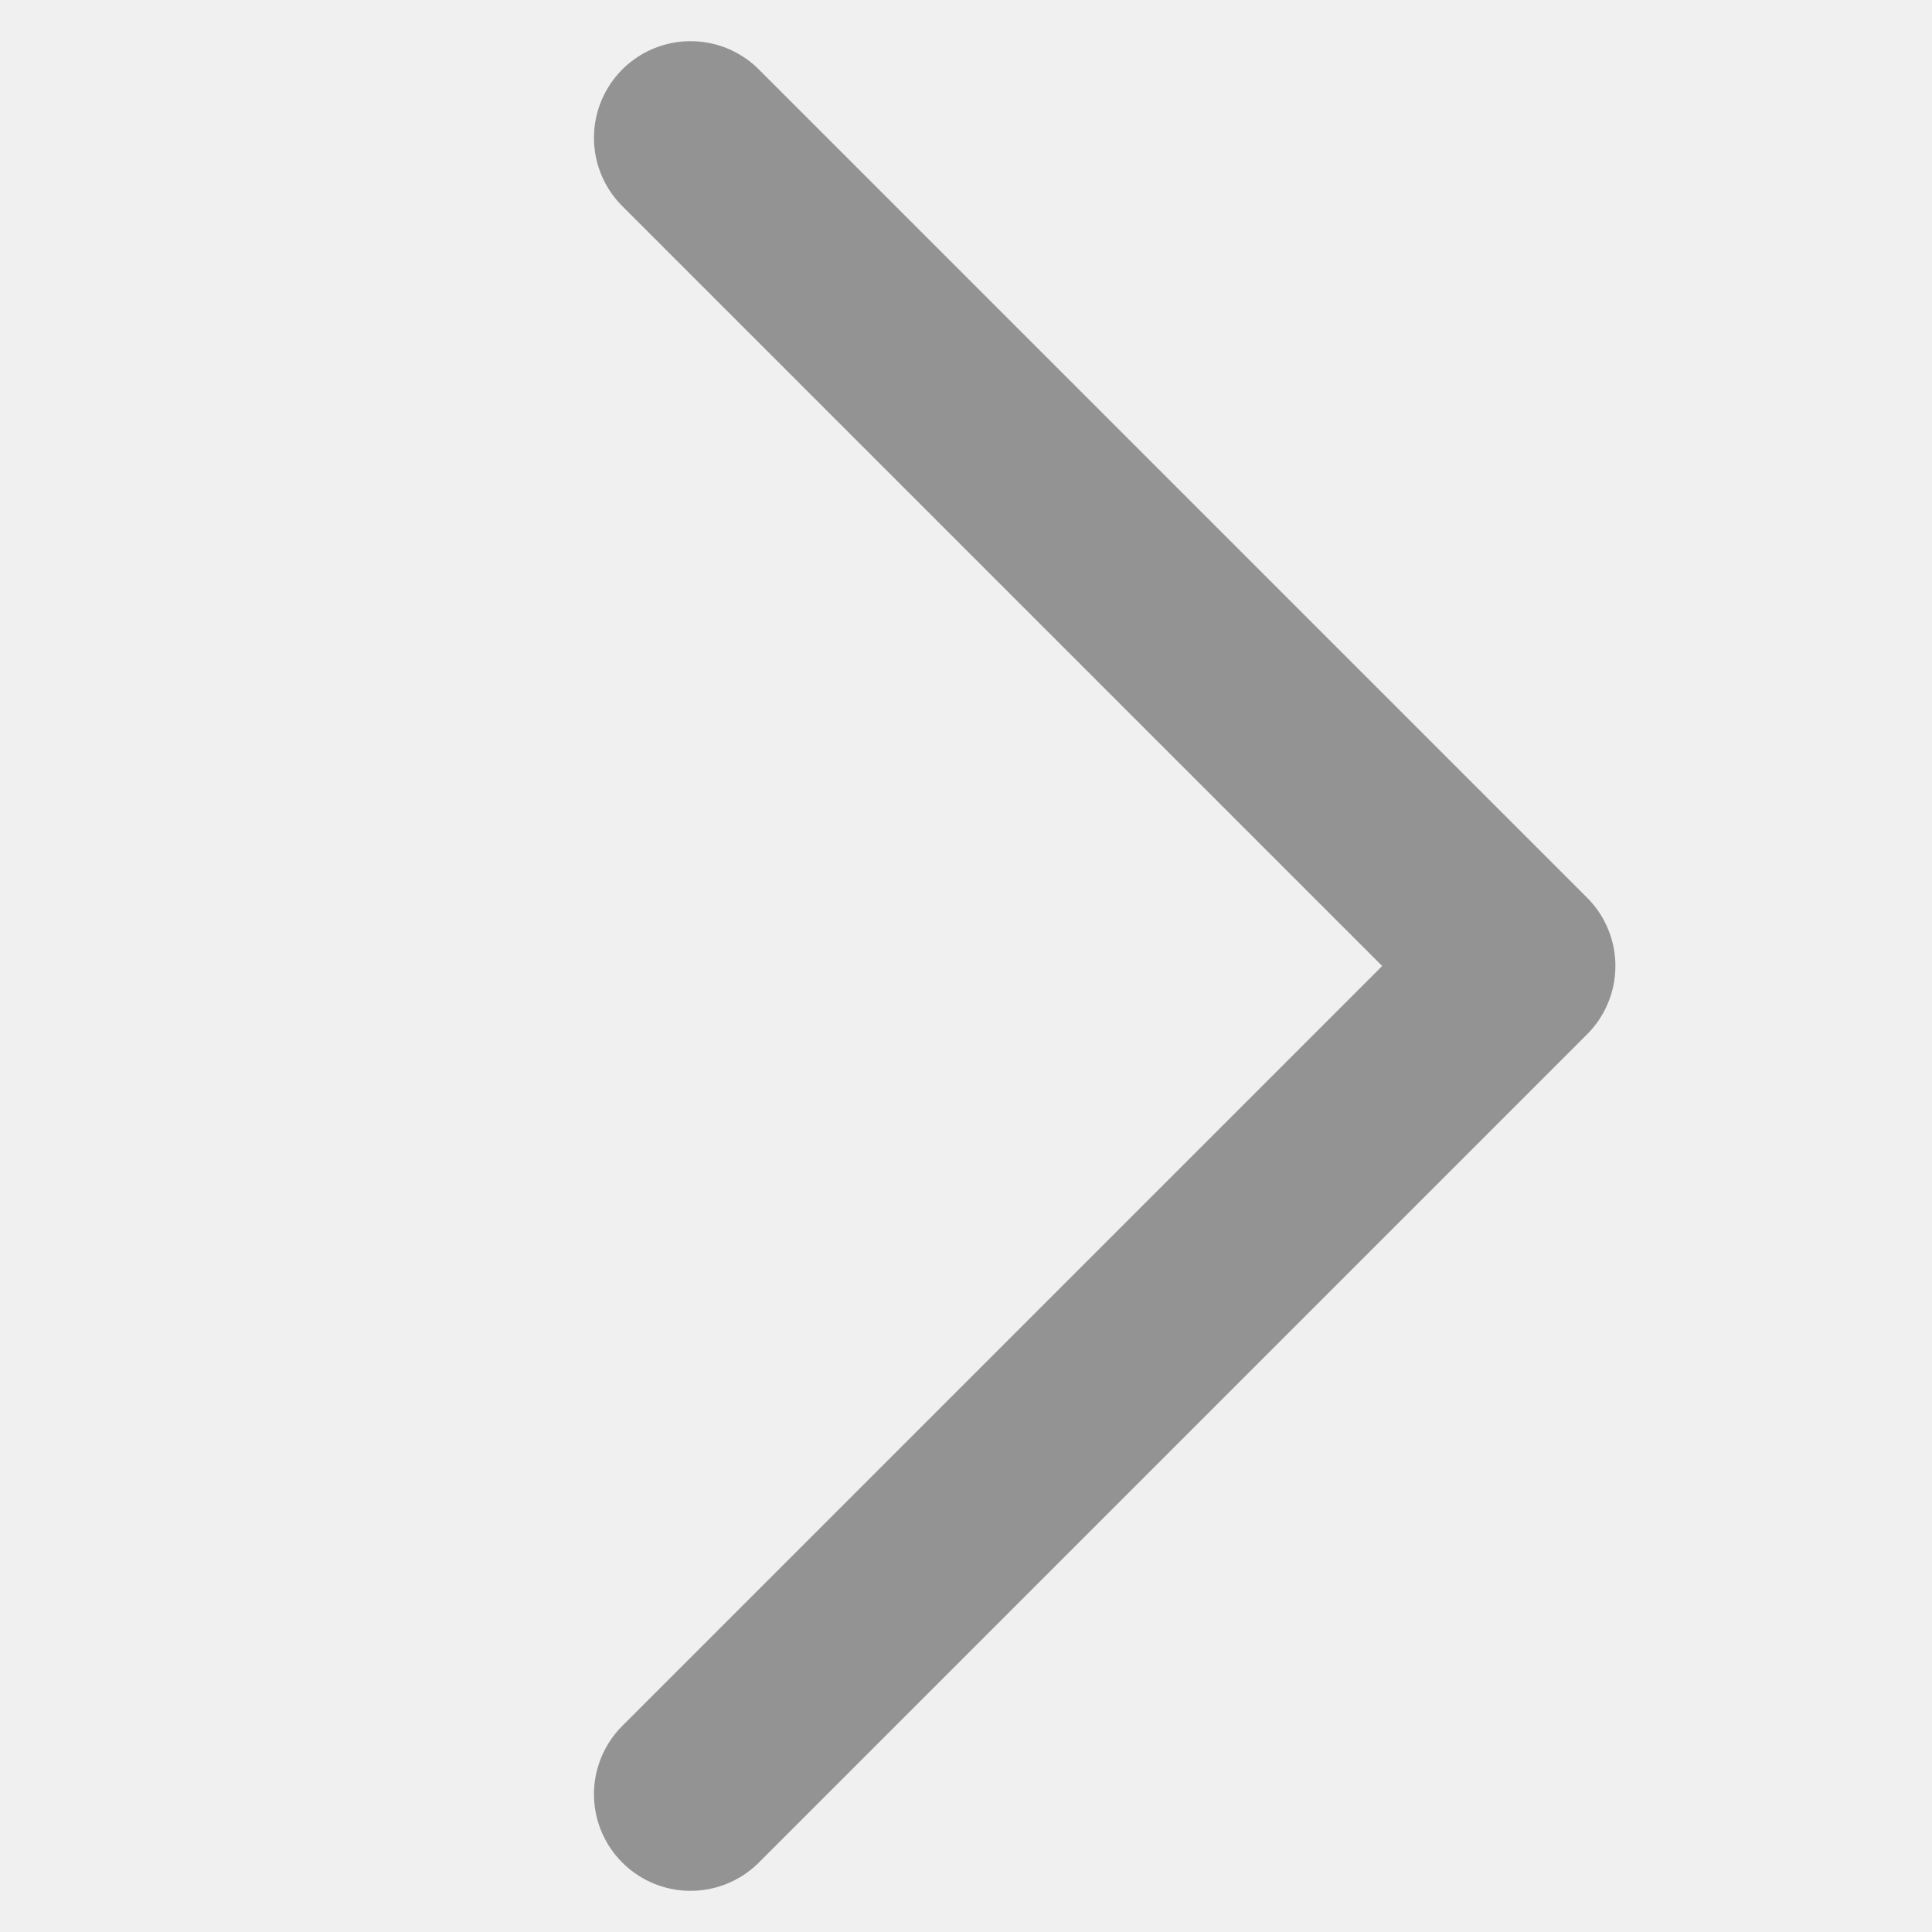
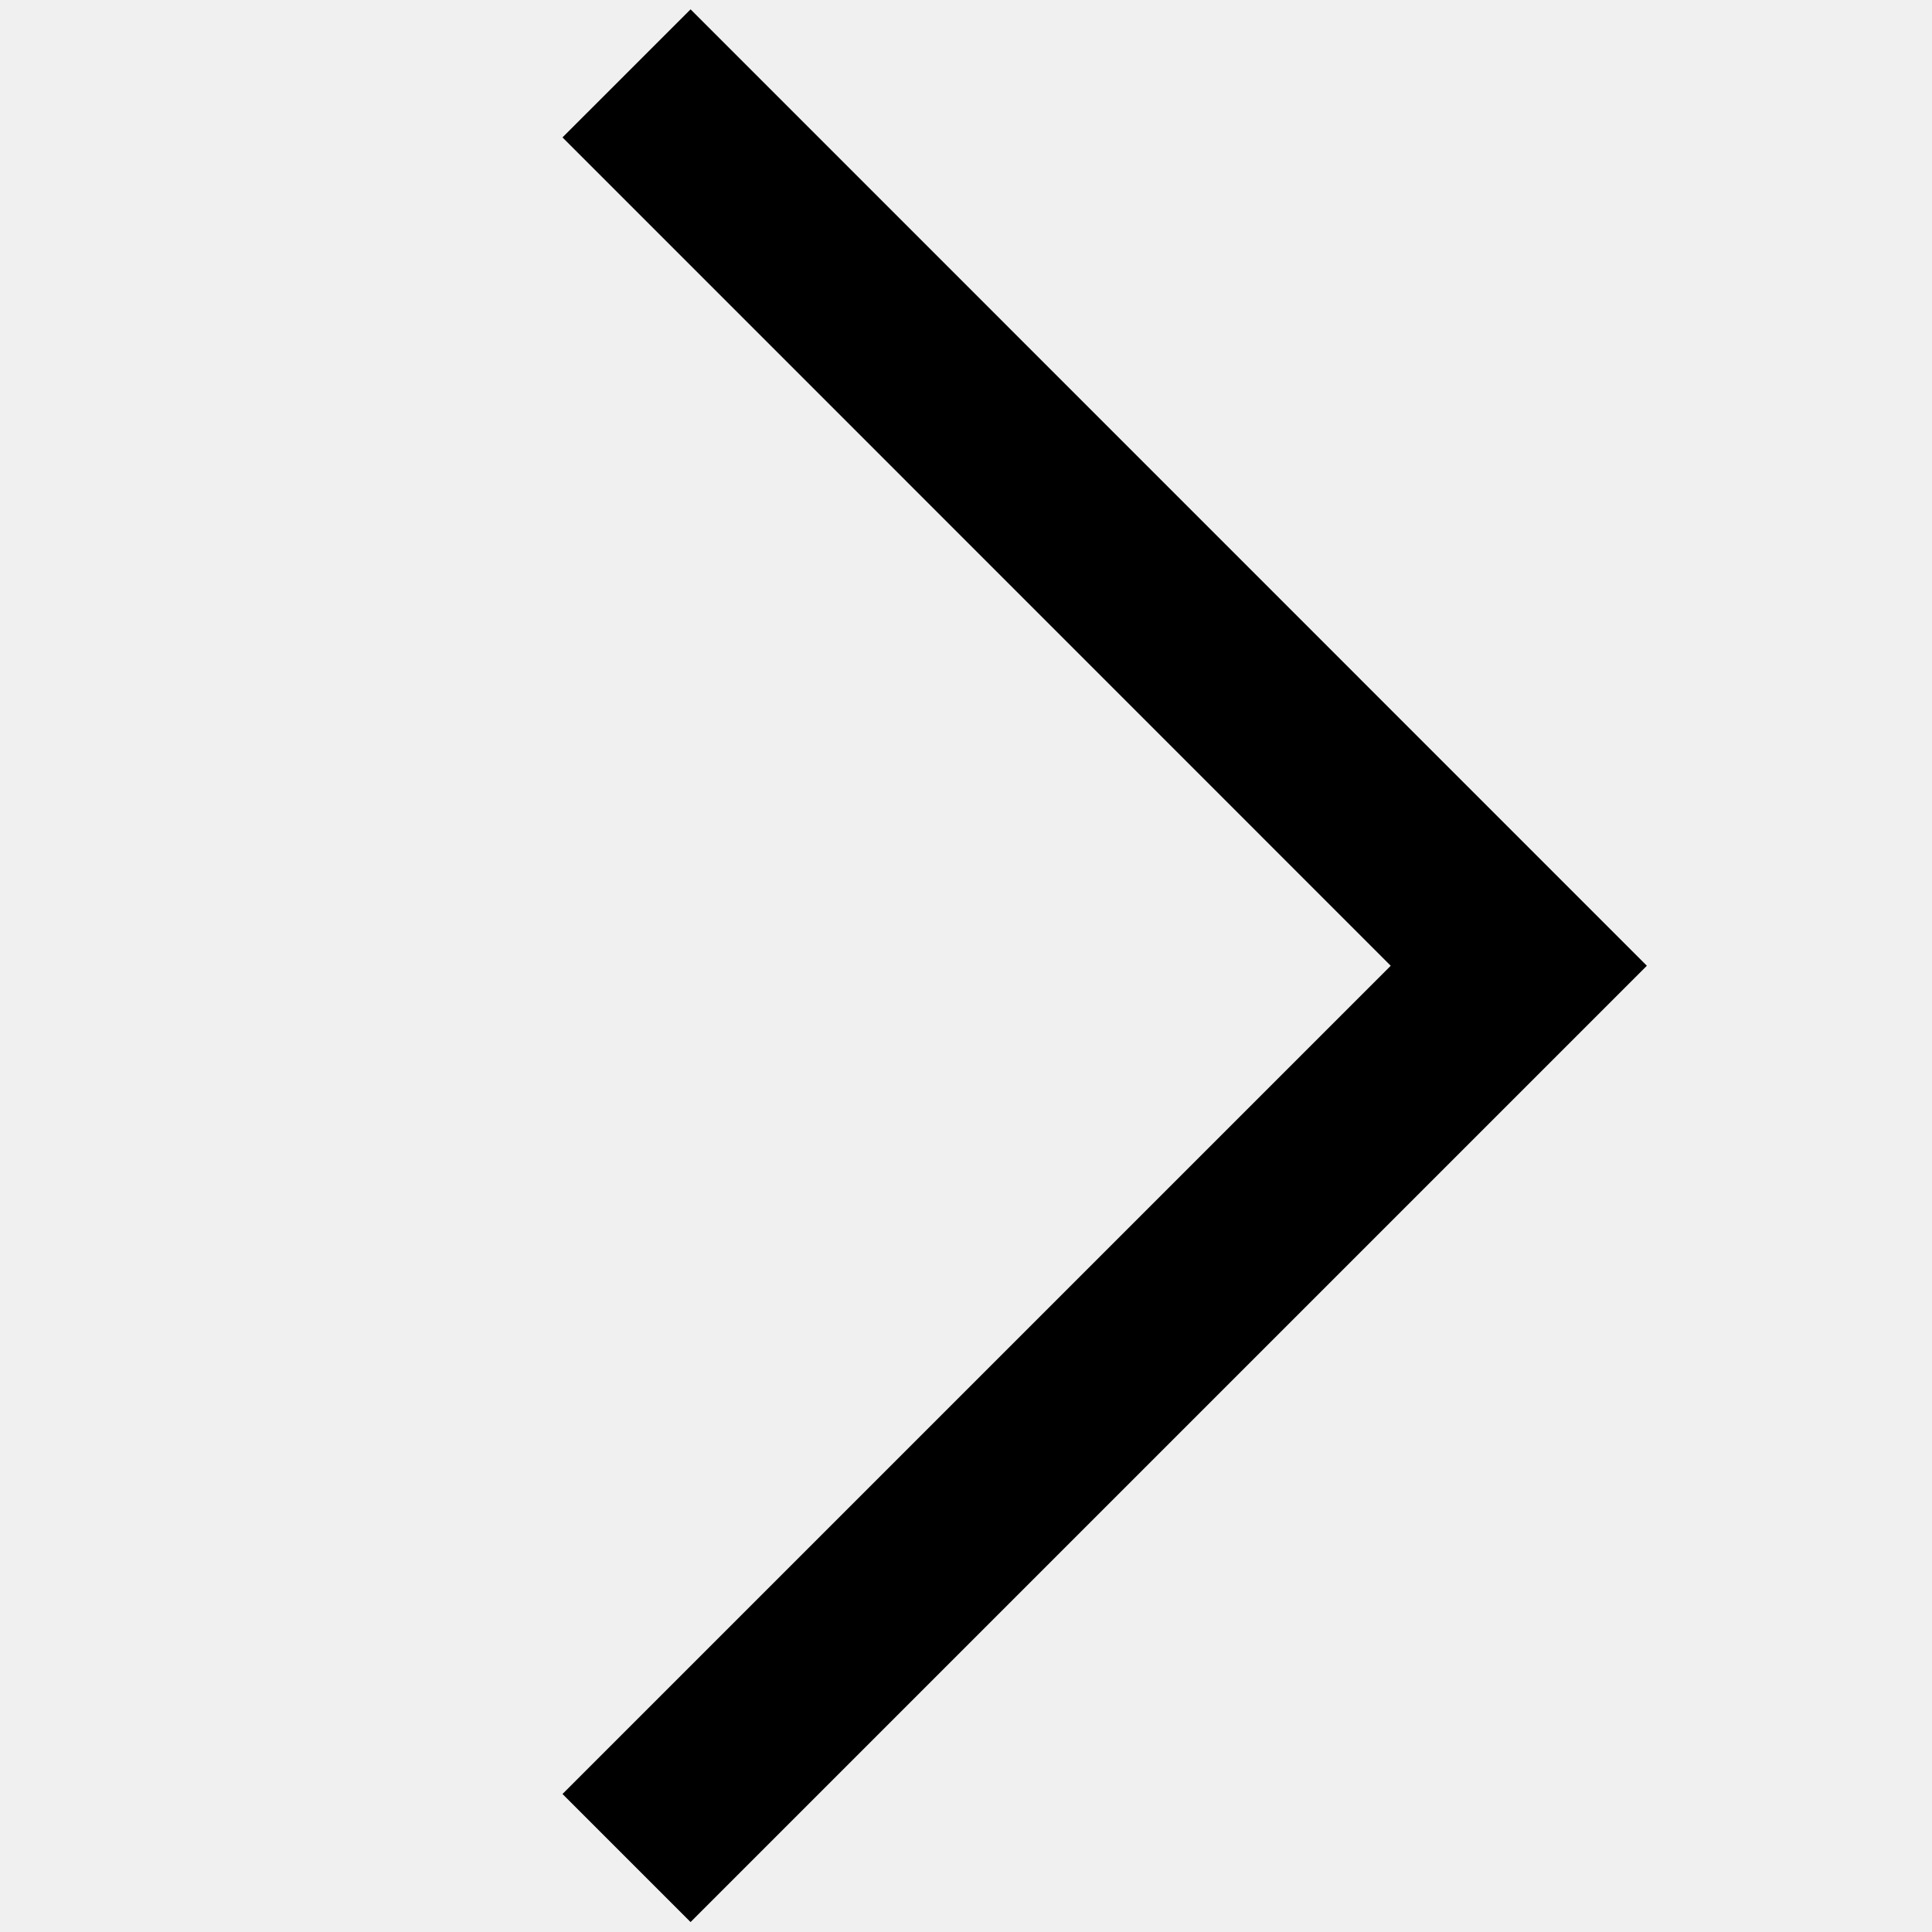
<svg xmlns="http://www.w3.org/2000/svg" width="16" height="16" viewBox="0 0 16 16" fill="none">
-   <g clip-path="url(#clip0_2331_44045)">
-     <path d="M5.719 14.859L12.578 8L5.719 1.141" stroke="#939393" stroke-width="1.6" stroke-linecap="round" stroke-linejoin="round" />
+   <g clip-path="url(#clip0_475_2804)">
+     <path d="M5.719 14.857L12.578 7.998L5.719 1.138" stroke="currentColor" stroke-width="1.5" stroke-linecap="square" />
  </g>
  <defs>
-     <clipPath id="clip0_2331_44045">
+     <clipPath id="clip0_475_2804">
      <rect width="16" height="16" fill="white" transform="translate(0 16) rotate(-90)" />
    </clipPath>
  </defs>
</svg>
